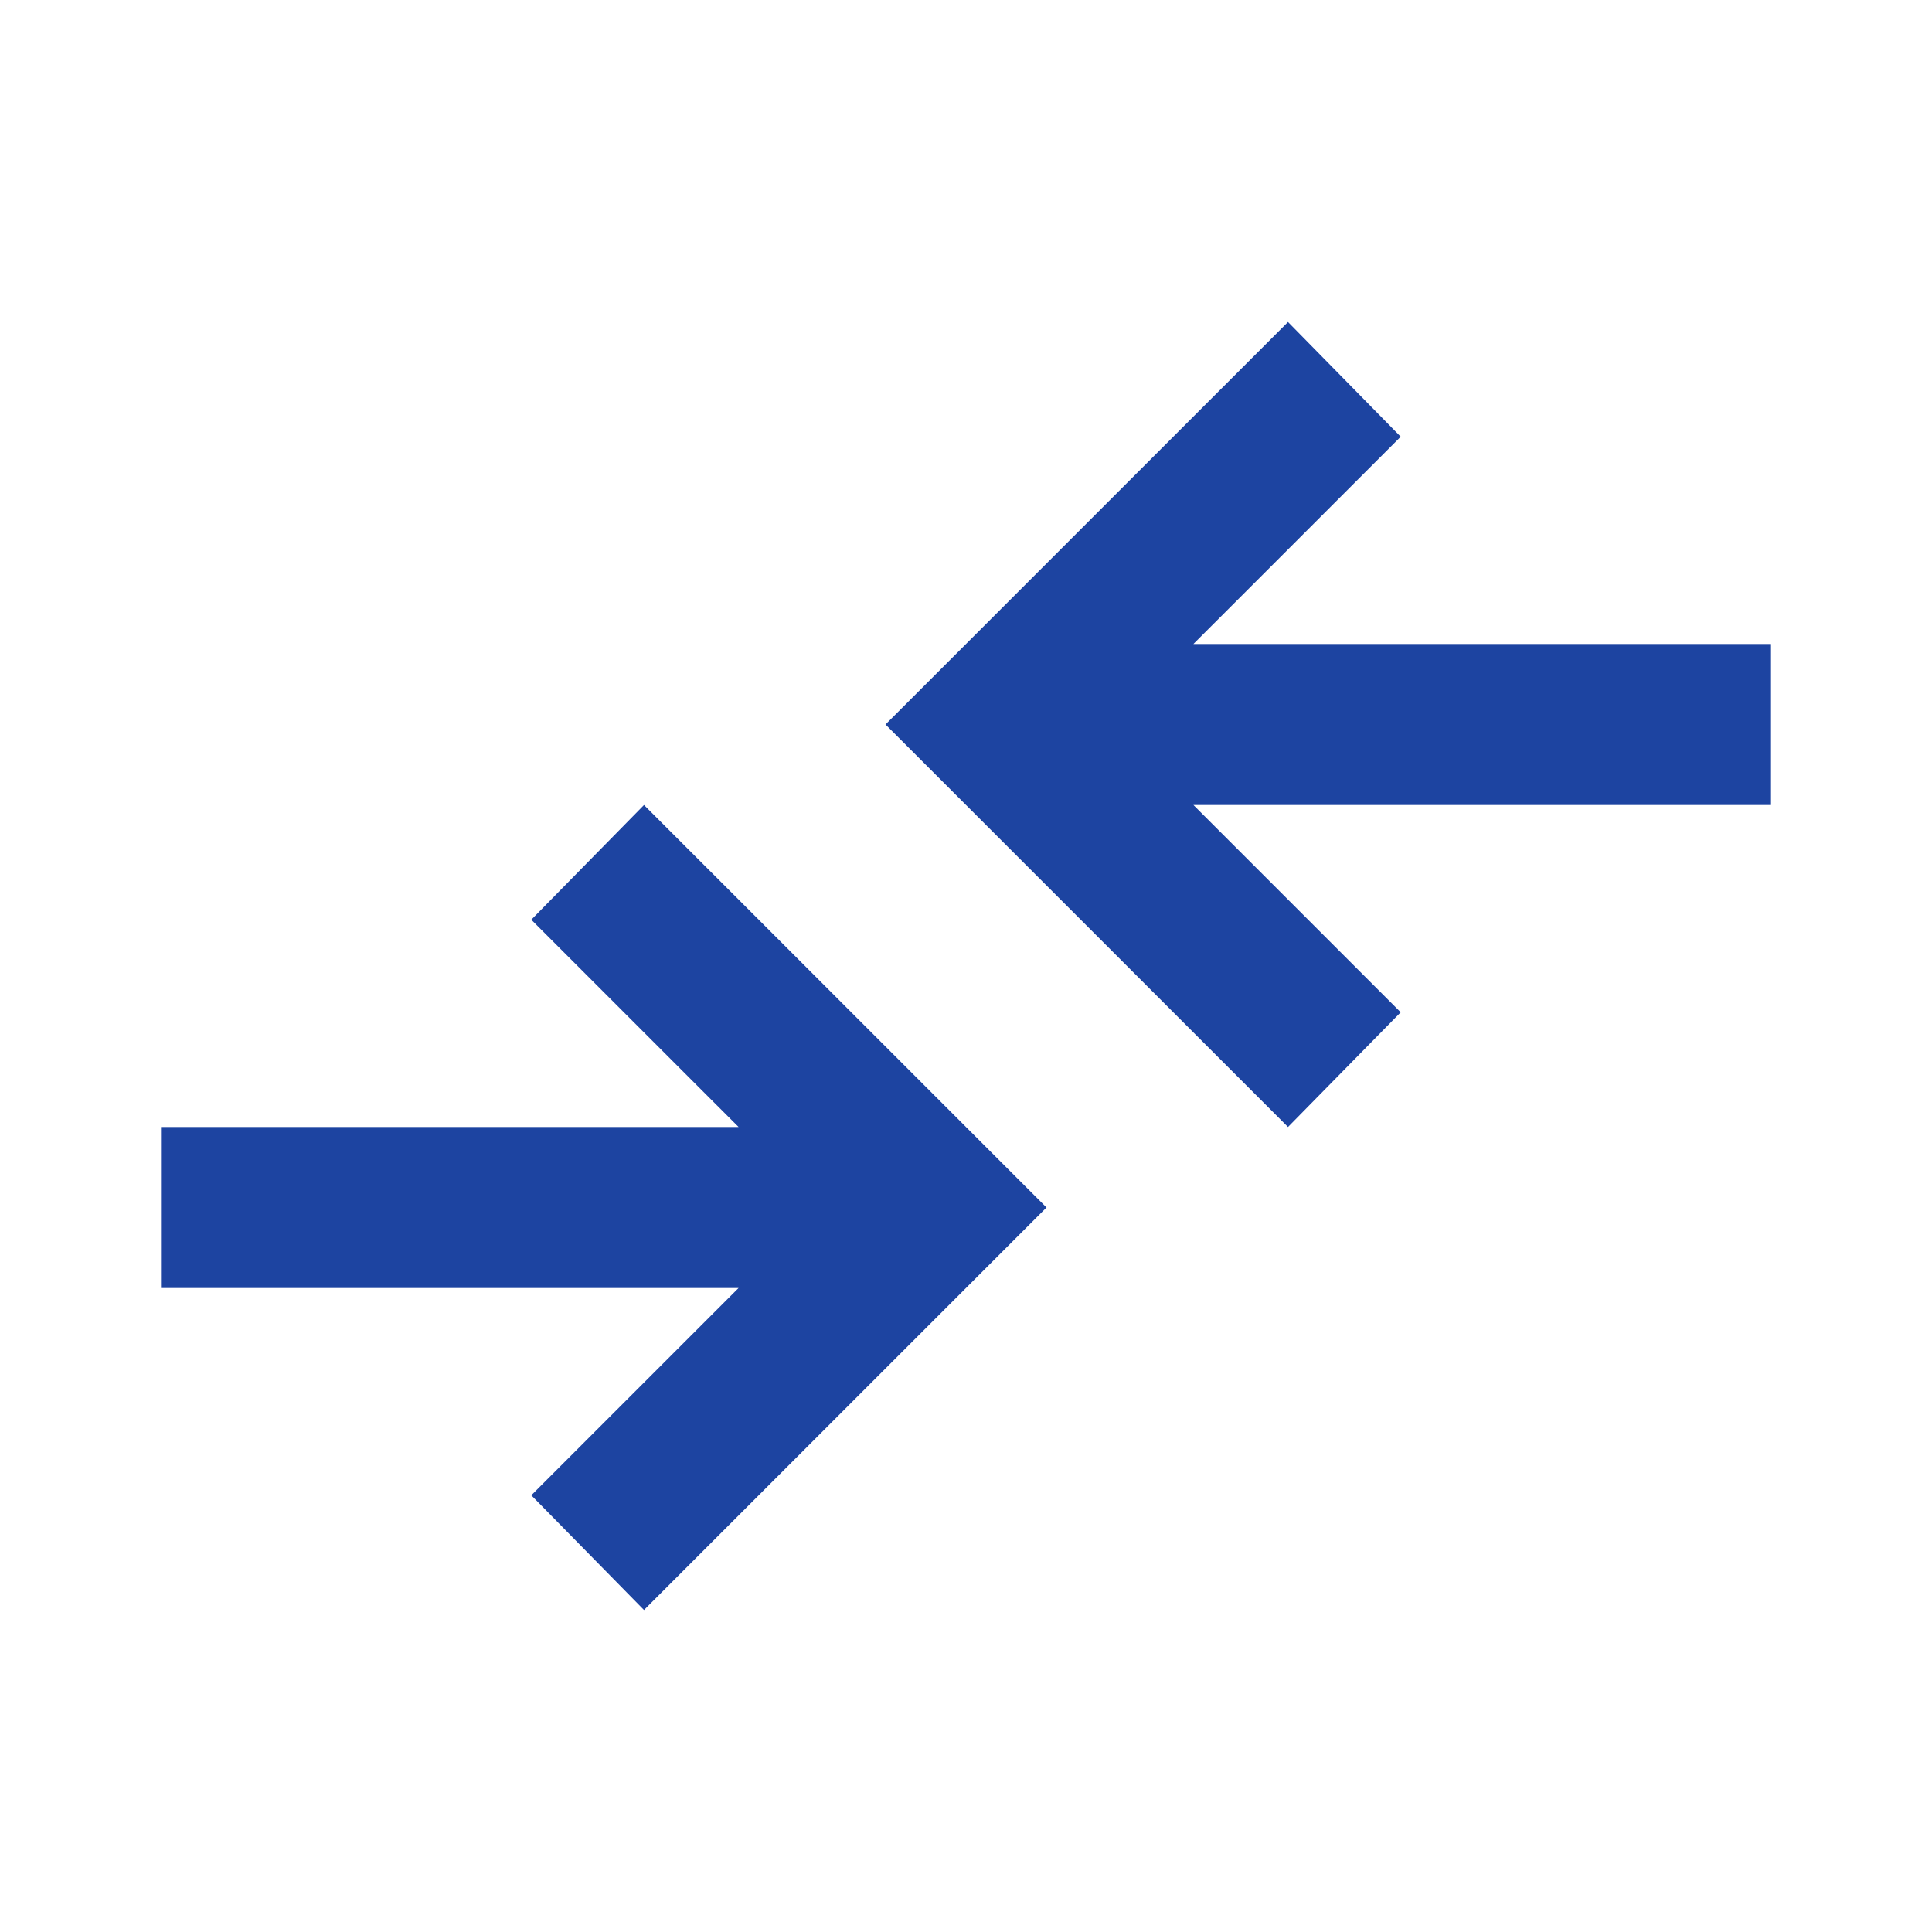
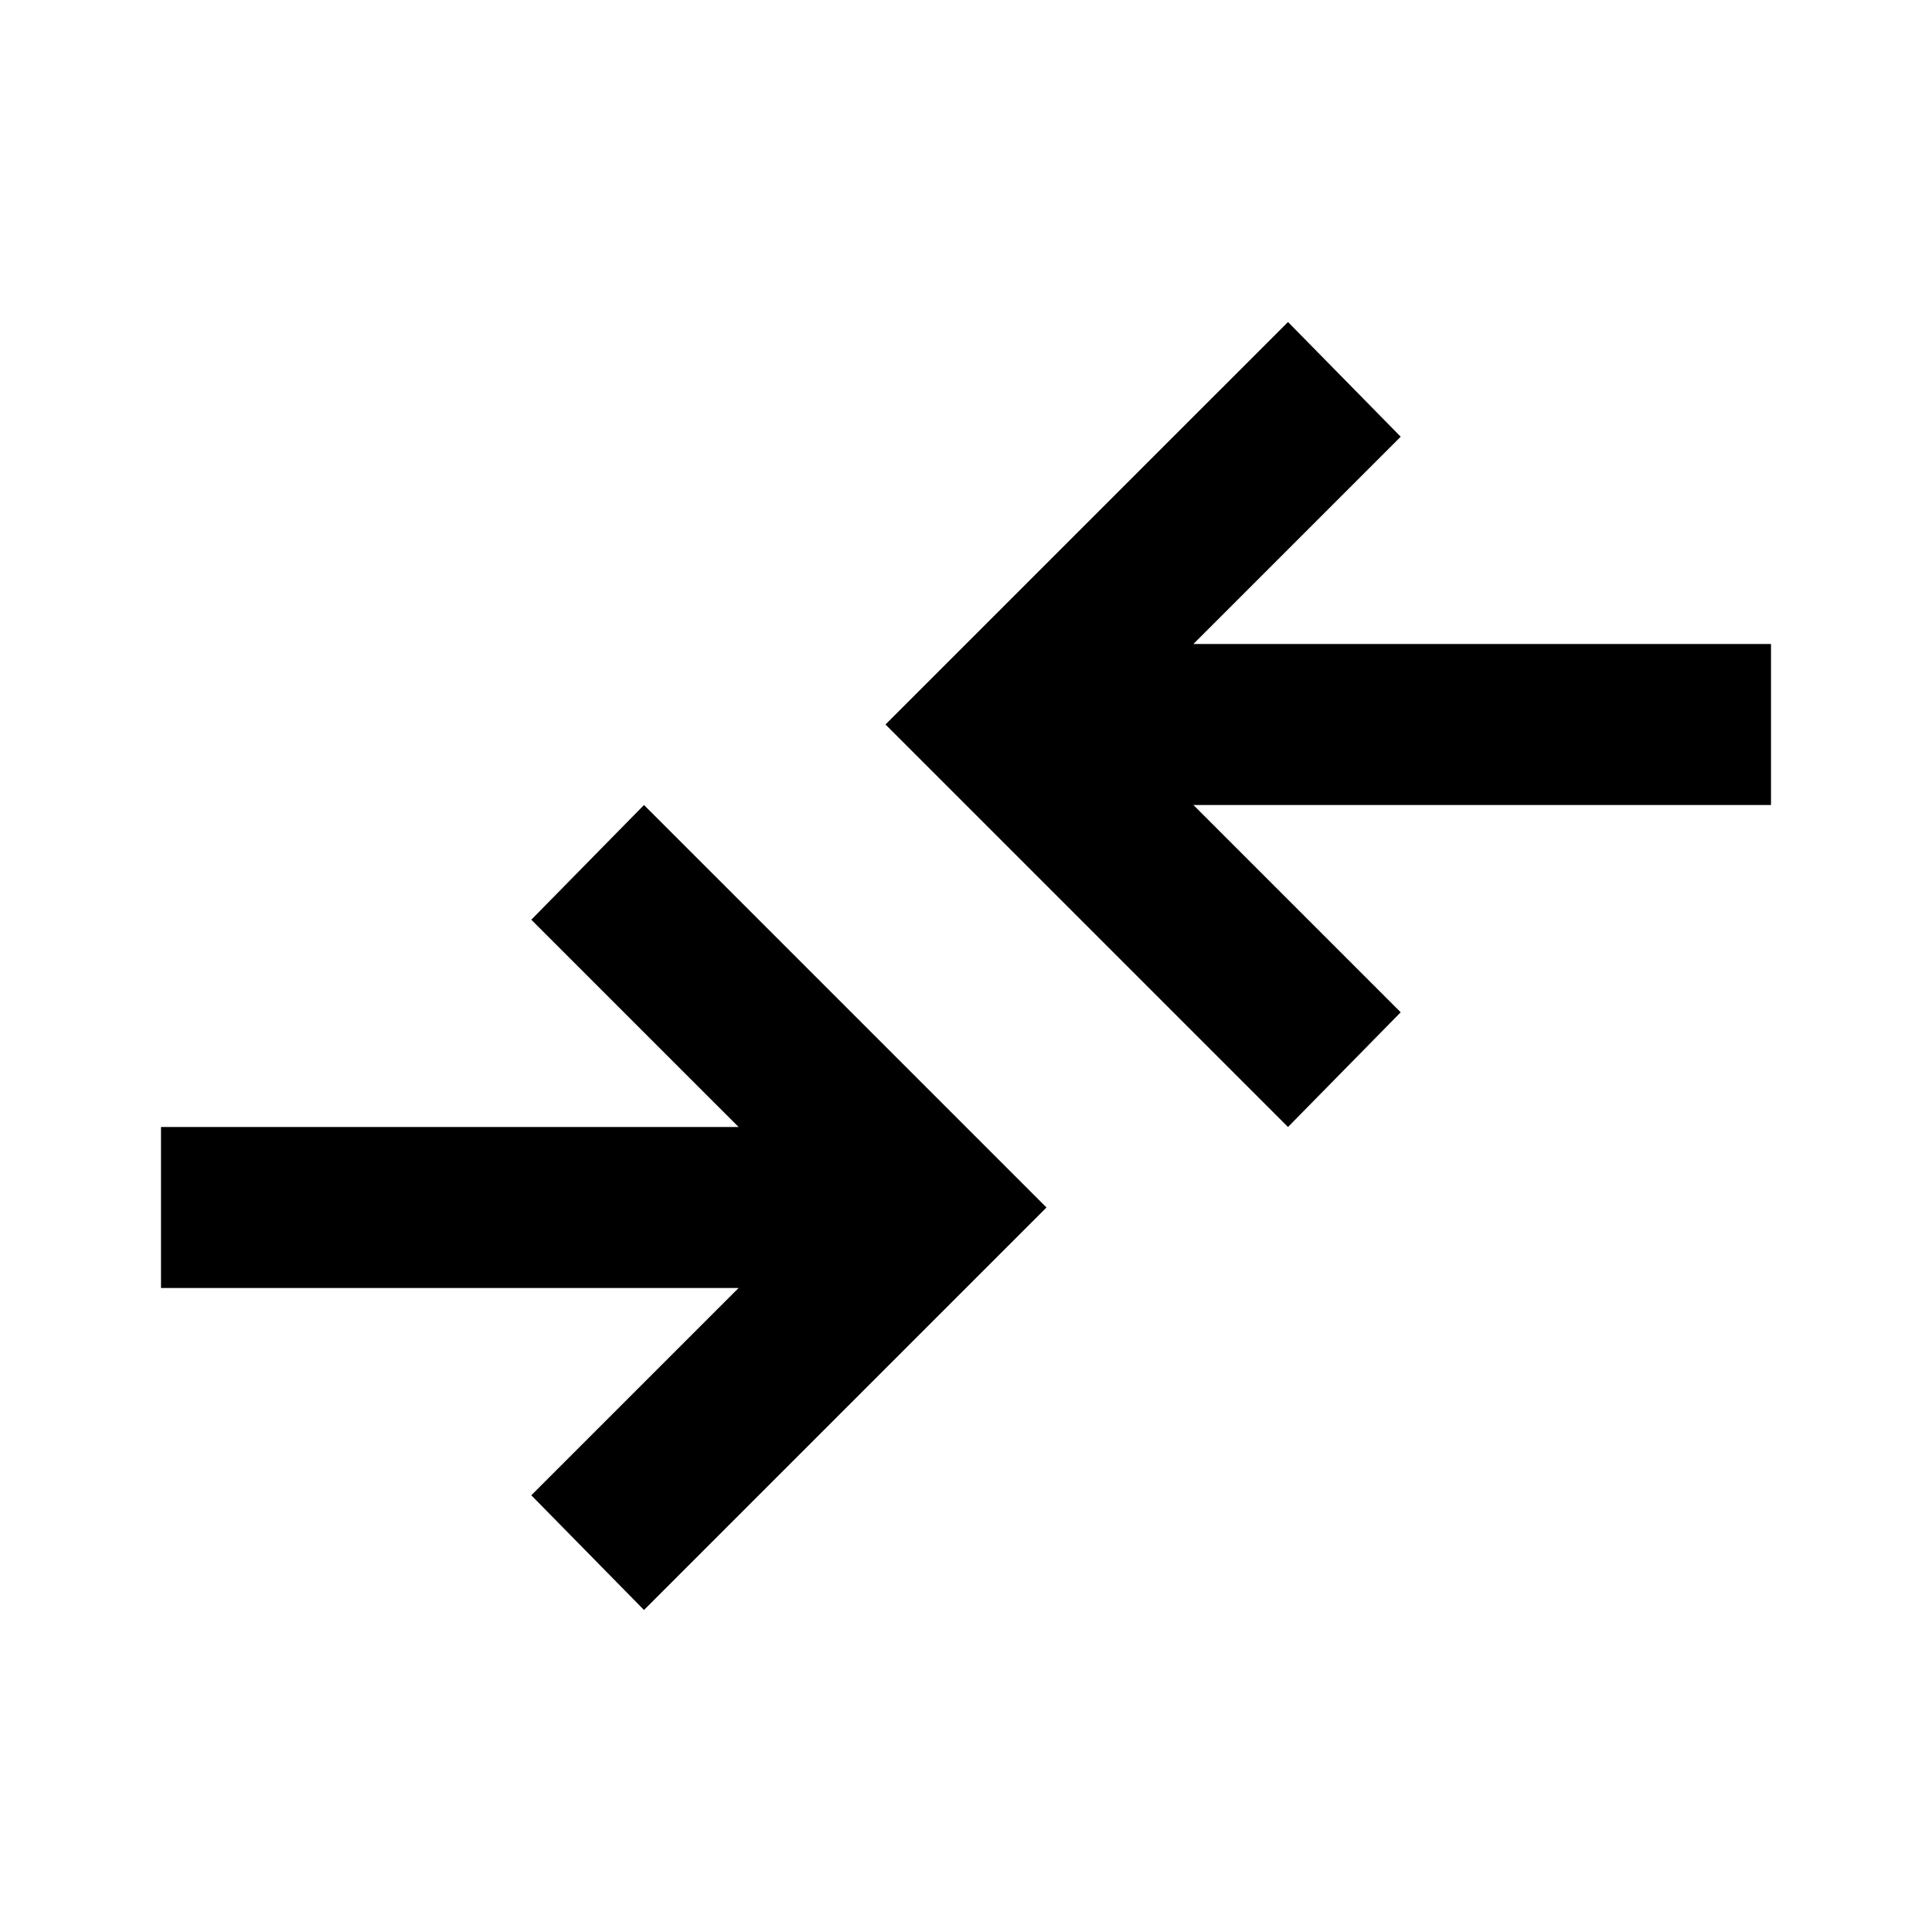
- <svg xmlns="http://www.w3.org/2000/svg" height="24px" viewBox="0 -960 960 960" width="24px" fill="#1d44a1">
+ <svg xmlns="http://www.w3.org/2000/svg" height="24px" viewBox="0 -960 960 960" width="24px">
  <path d="m320-160-56-57 103-103H80v-80h287L264-503l56-57 200 200-200 200Zm320-240L440-600l200-200 56 57-103 103h287v80H593l103 103-56 57Z" />
</svg>
